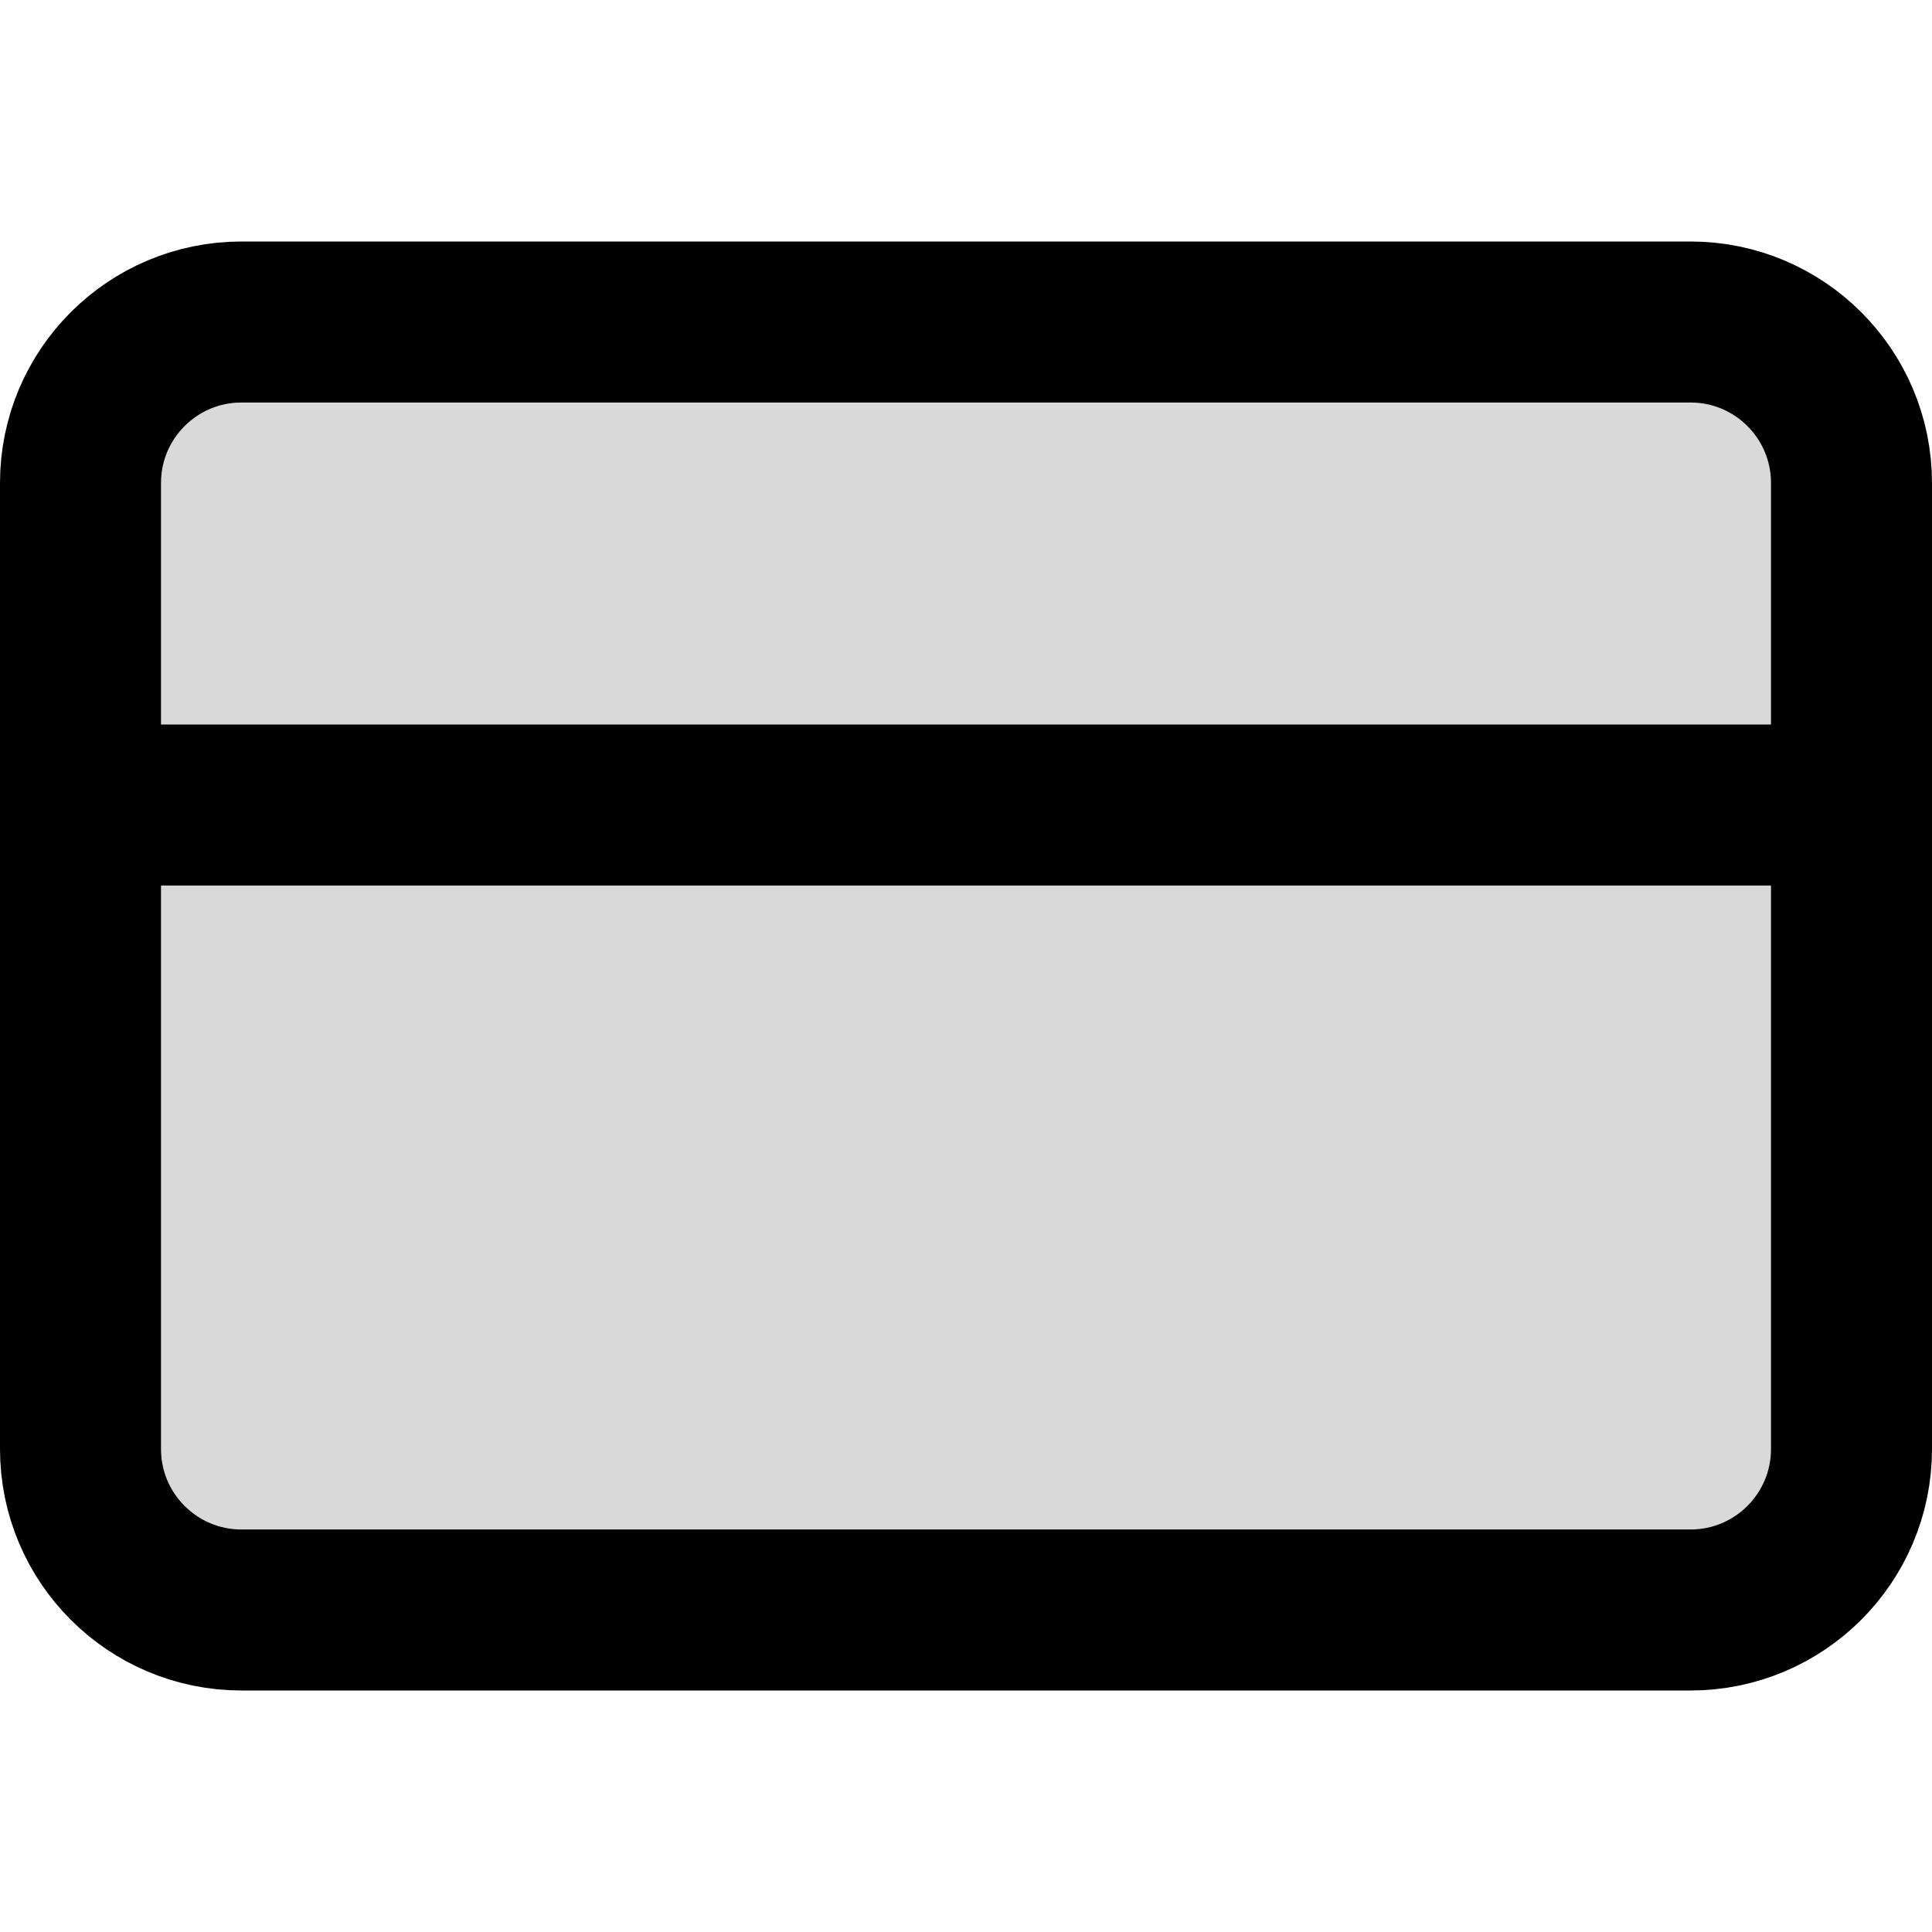
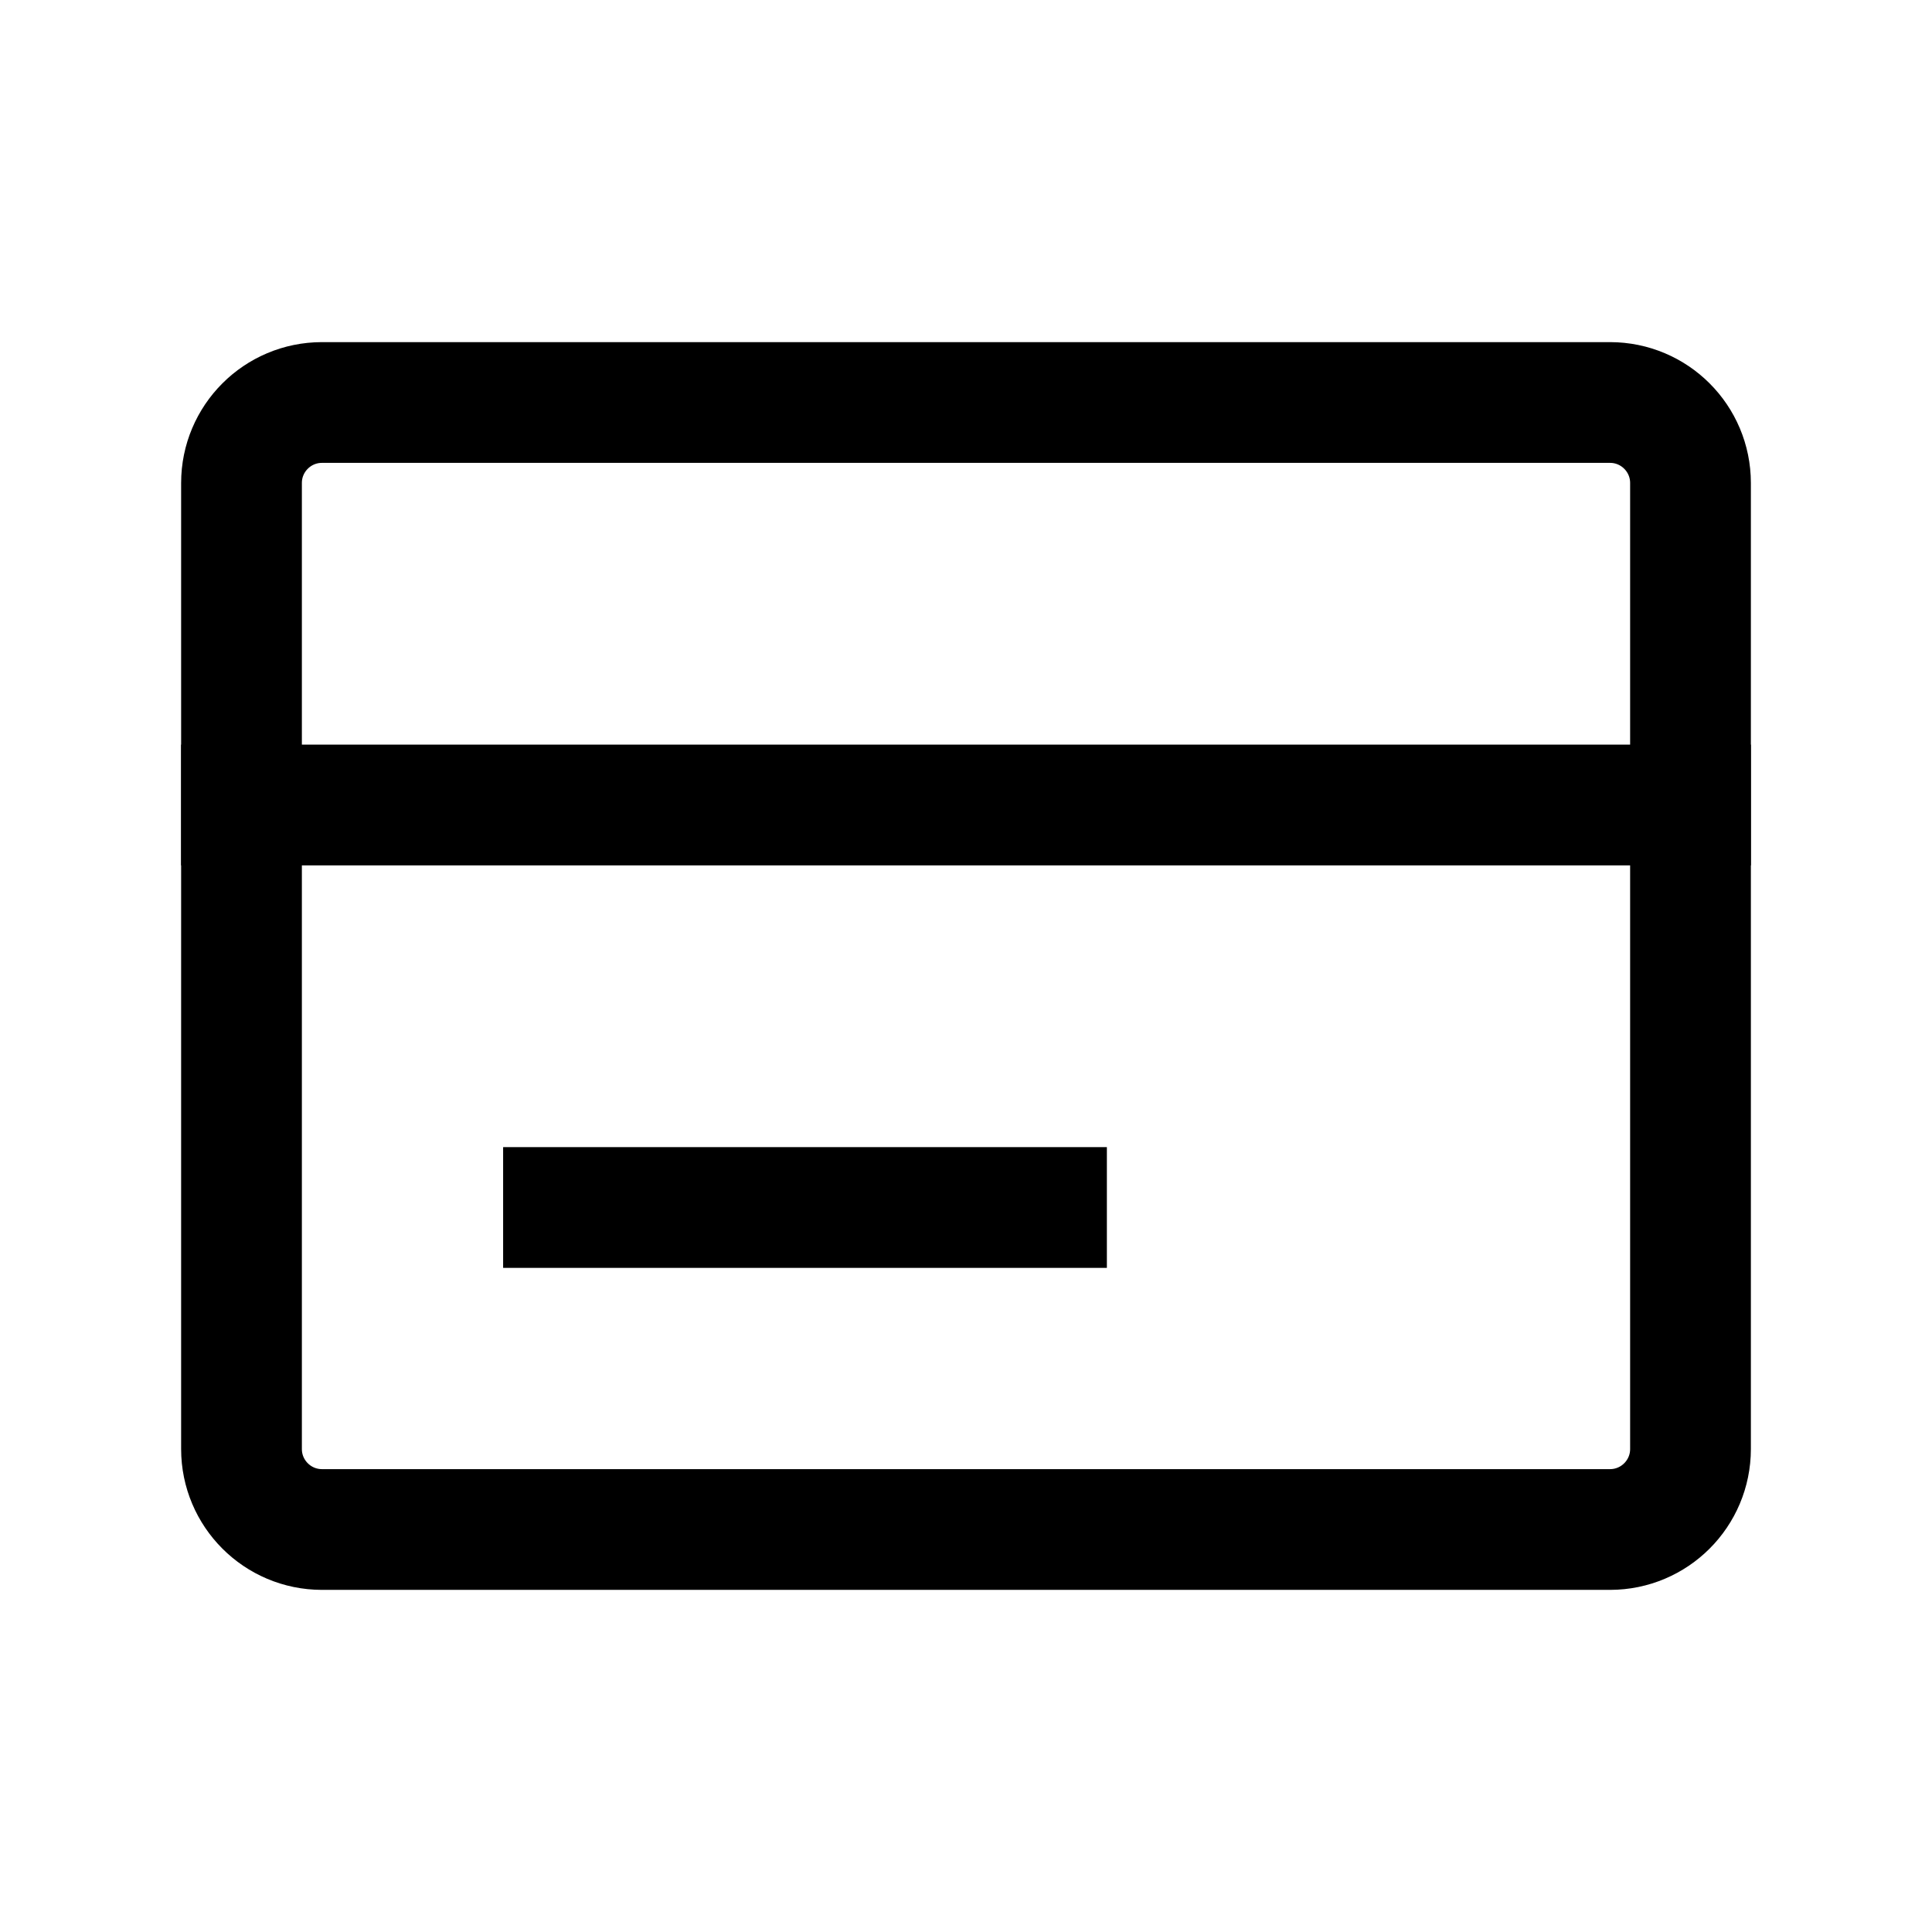
- <svg xmlns="http://www.w3.org/2000/svg" width="24" height="24" viewBox="0 0 24 24" fill="none" stroke="currentColor" stroke-width="2" stroke-linecap="round" stroke-linejoin="round">
-   <rect x="1" y="4" width="22" height="16" rx="2" fill="currentColor" fill-opacity="0.15" stroke="none" />
-   <rect x="1" y="4" width="22" height="16" rx="2" />
-   <line x1="1" y1="10" x2="23" y2="10" />
+ <svg xmlns="http://www.w3.org/2000/svg" width="24" height="24" viewBox="0 0 24 24" fill="none" stroke="currentColor" stroke-width="1.5" stroke-linecap="square" stroke-linejoin="miter">
+   <rect x="3" y="5" width="18" height="14" rx="1" />
+   <line x1="3" y1="10" x2="21" y2="10" />
+   <line x1="7" y1="15" x2="13" y2="15" />
</svg>
